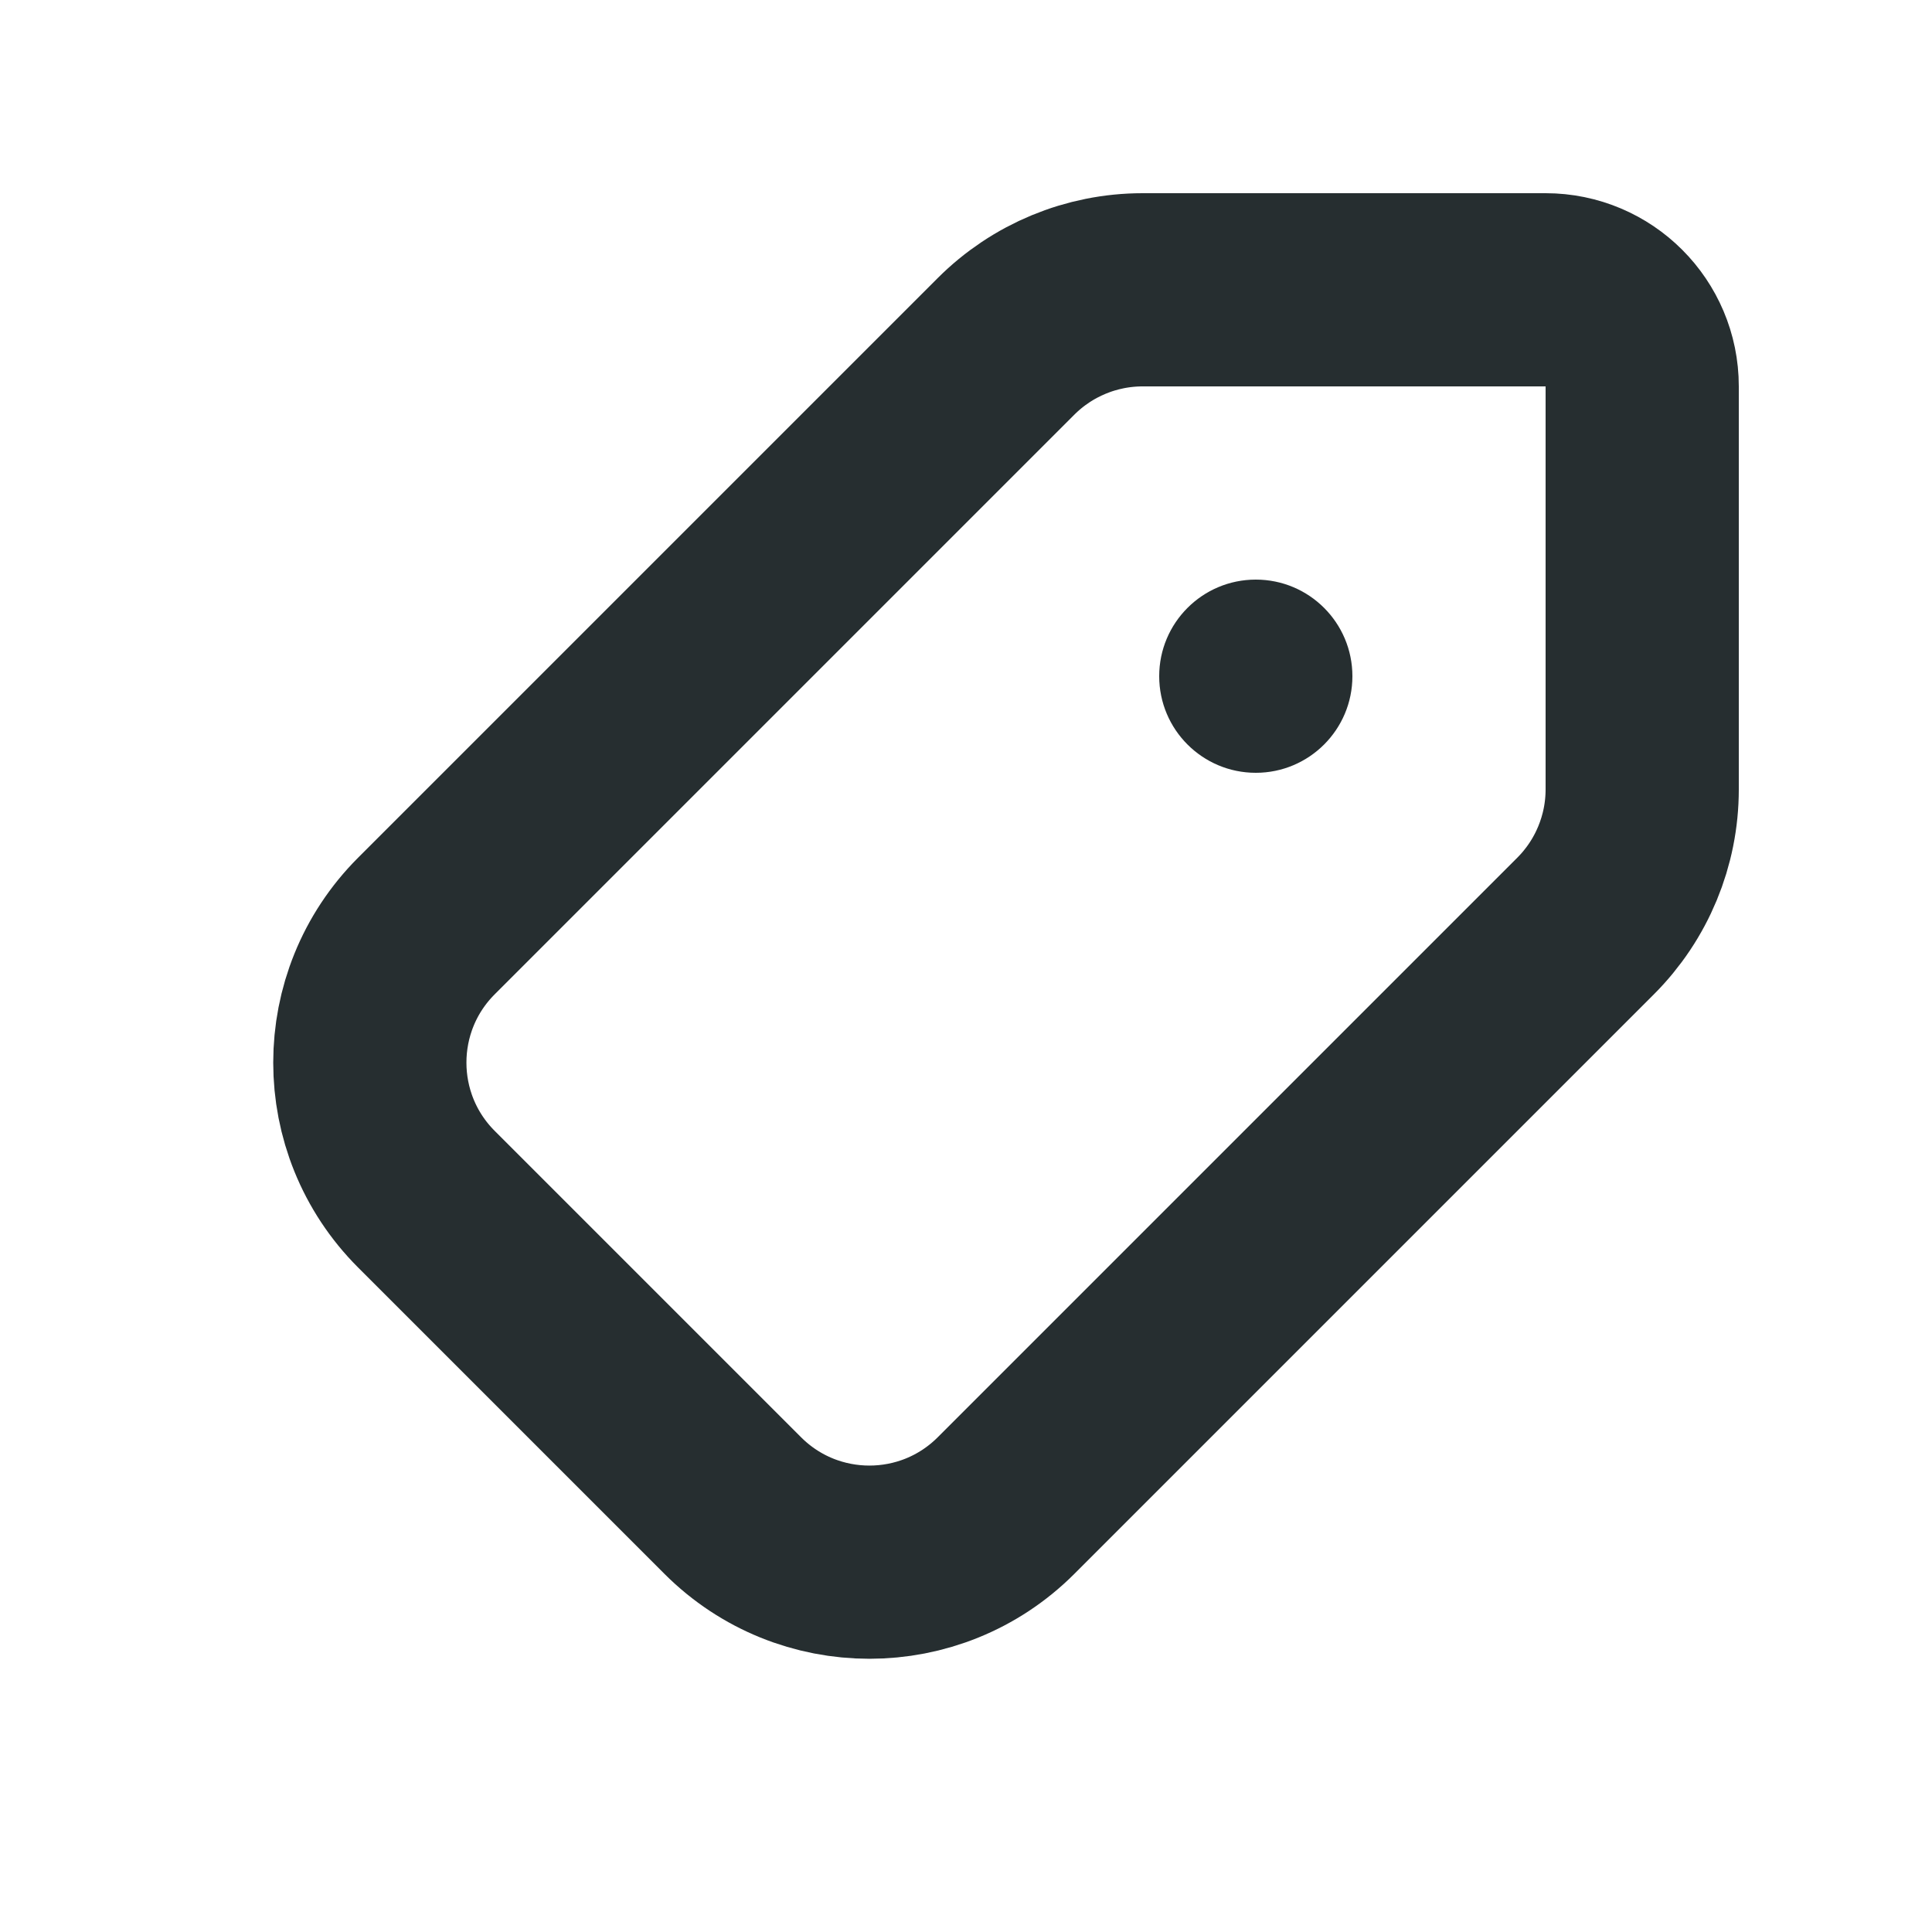
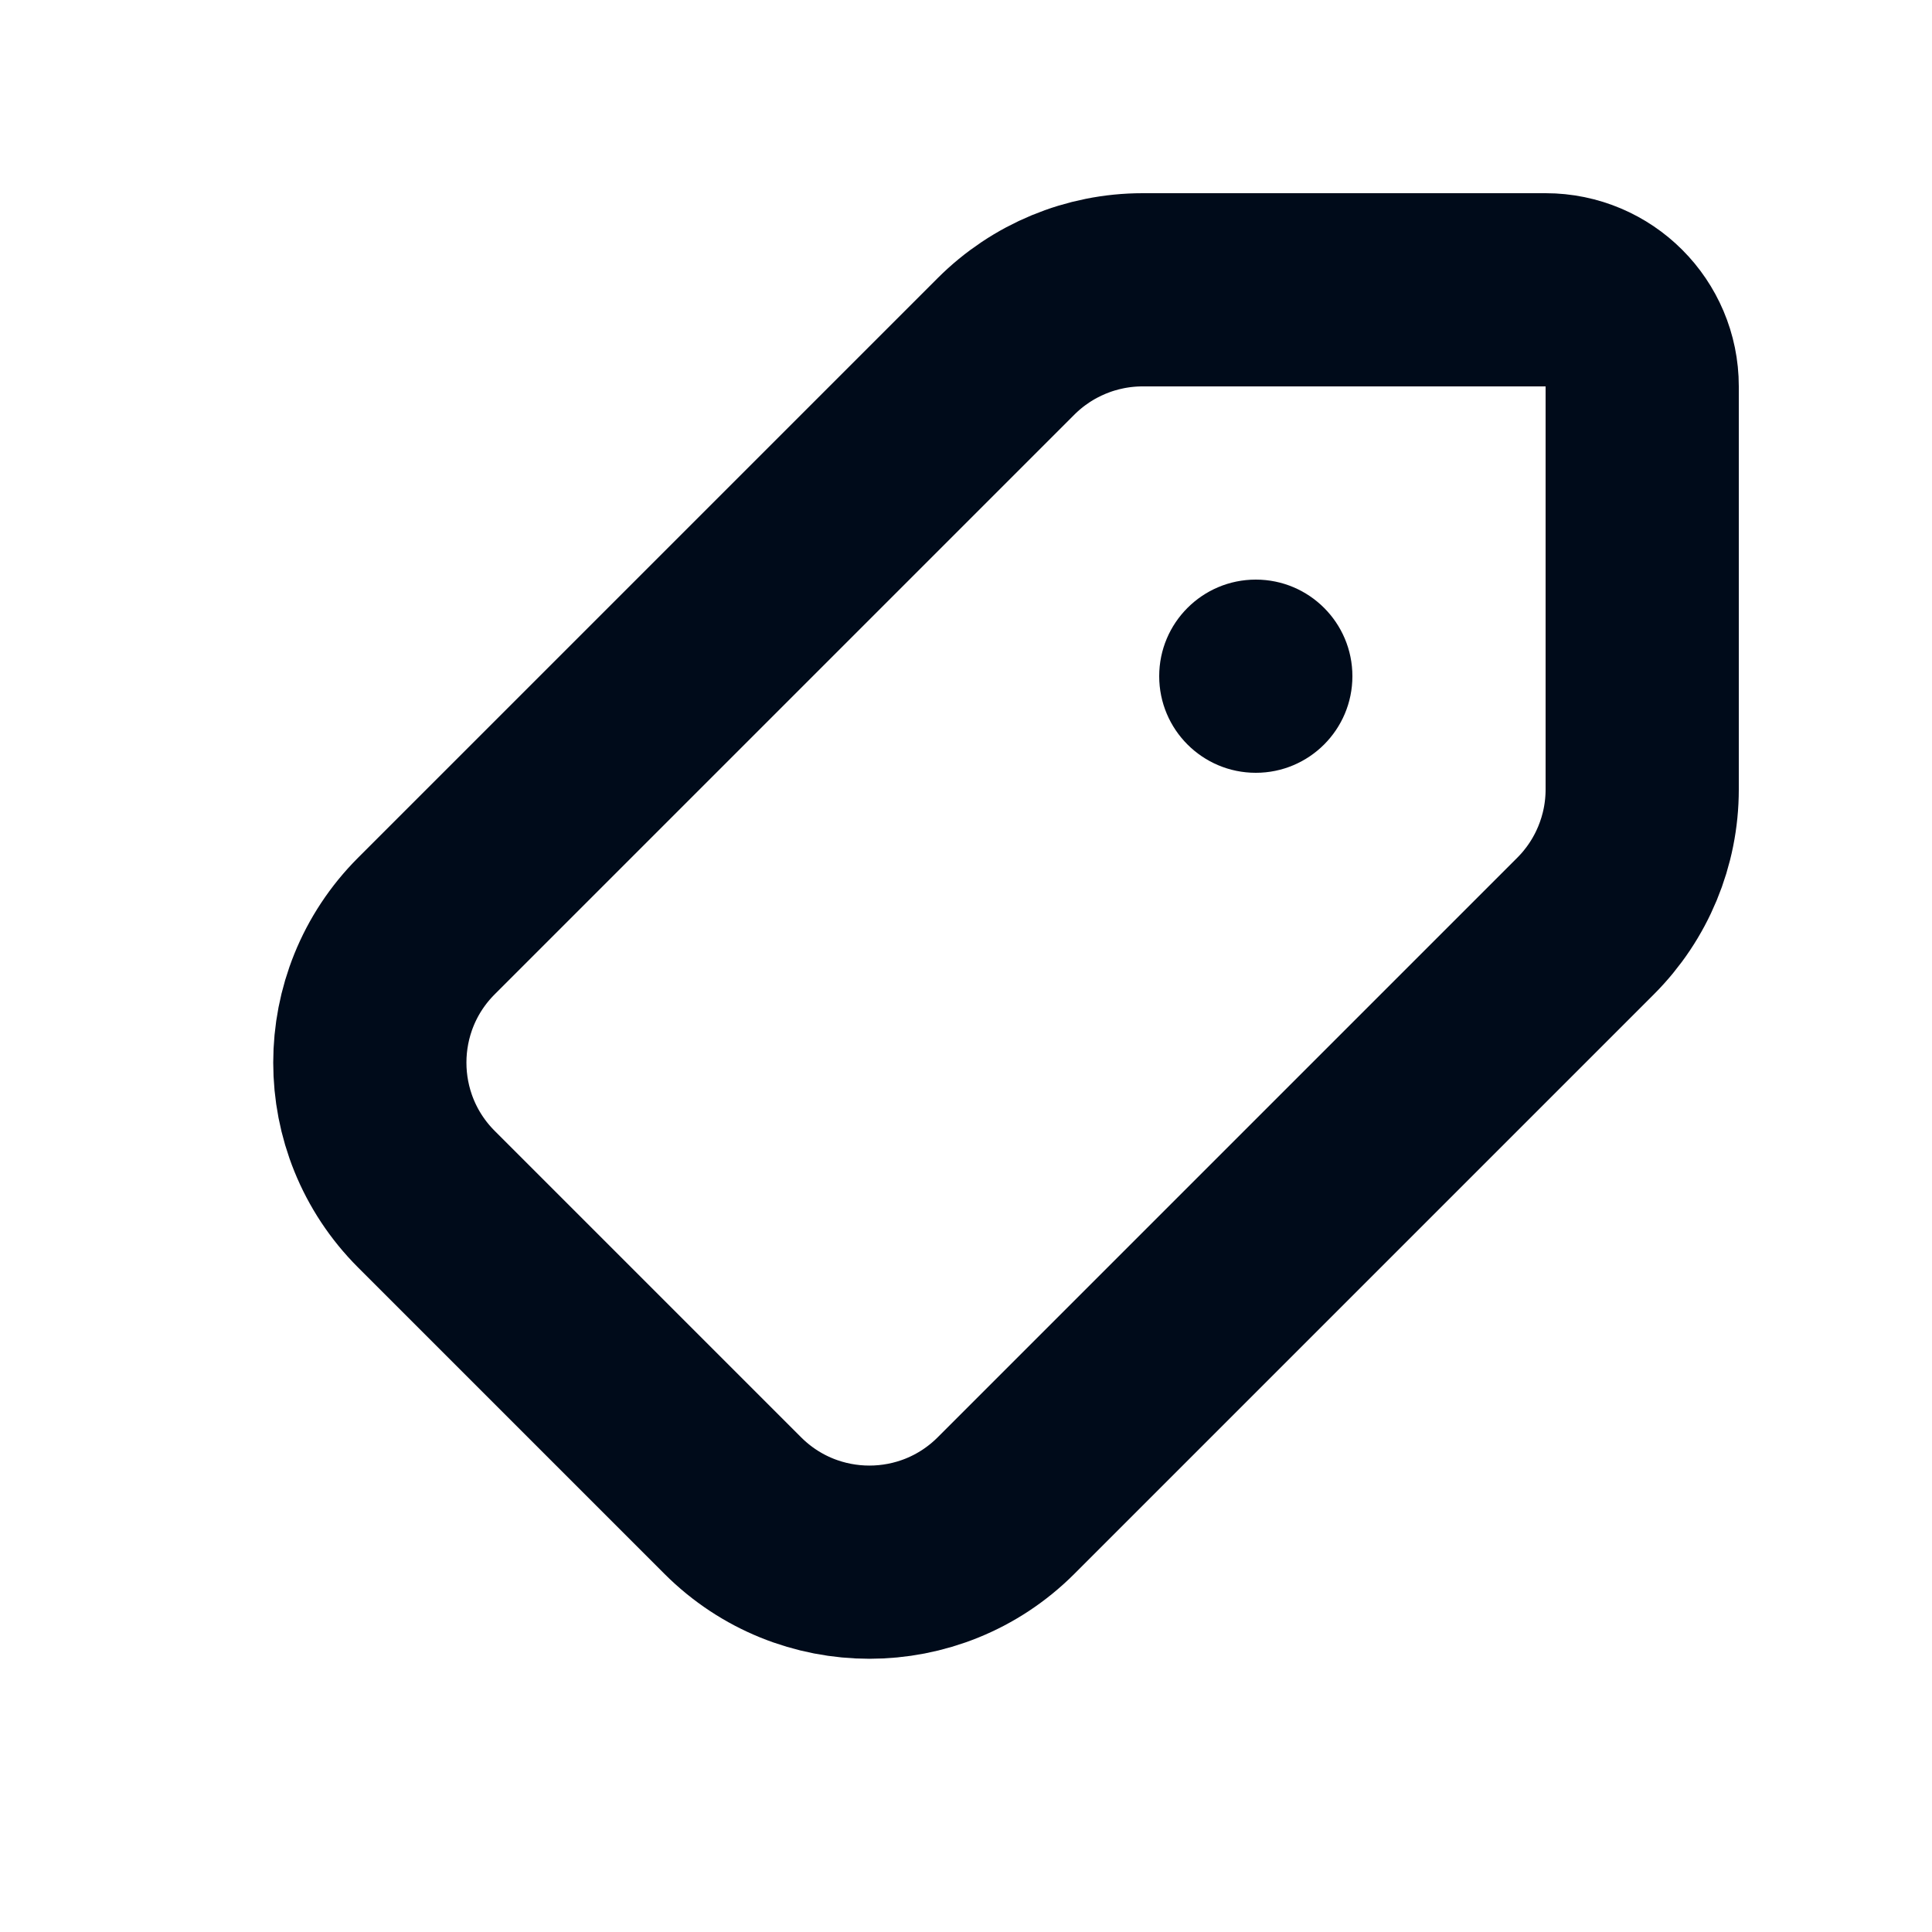
<svg xmlns="http://www.w3.org/2000/svg" width="10" height="10" viewBox="0 0 10 10">
-   <path d="M8.207,4.793l-3,3a1,1,0,0,1-1.414,0L2.207,6.207a1,1,0,0,1,0-1.414l3-3A1,1,0,0,1,5.914,1.5H8a.5.5,0,0,1,.5.5V4.086A1,1,0,0,1,8.207,4.793Z" style="fill:none;stroke:#262e30;stroke-miterlimit:10" />
-   <circle cx="6.5" cy="3.5" r="0.5" style="fill:#262e30" />
+   <path d="M8.207,4.793l-3,3a1,1,0,0,1-1.414,0L2.207,6.207a1,1,0,0,1,0-1.414l3-3A1,1,0,0,1,5.914,1.5H8a.5.5,0,0,1,.5.5V4.086A1,1,0,0,1,8.207,4.793Z" style="fill:none;stroke:#000b1a;stroke-miterlimit:10" />
+   <circle cx="6.5" cy="3.5" r="0.5" style="fill:#000b1a" />
</svg>
